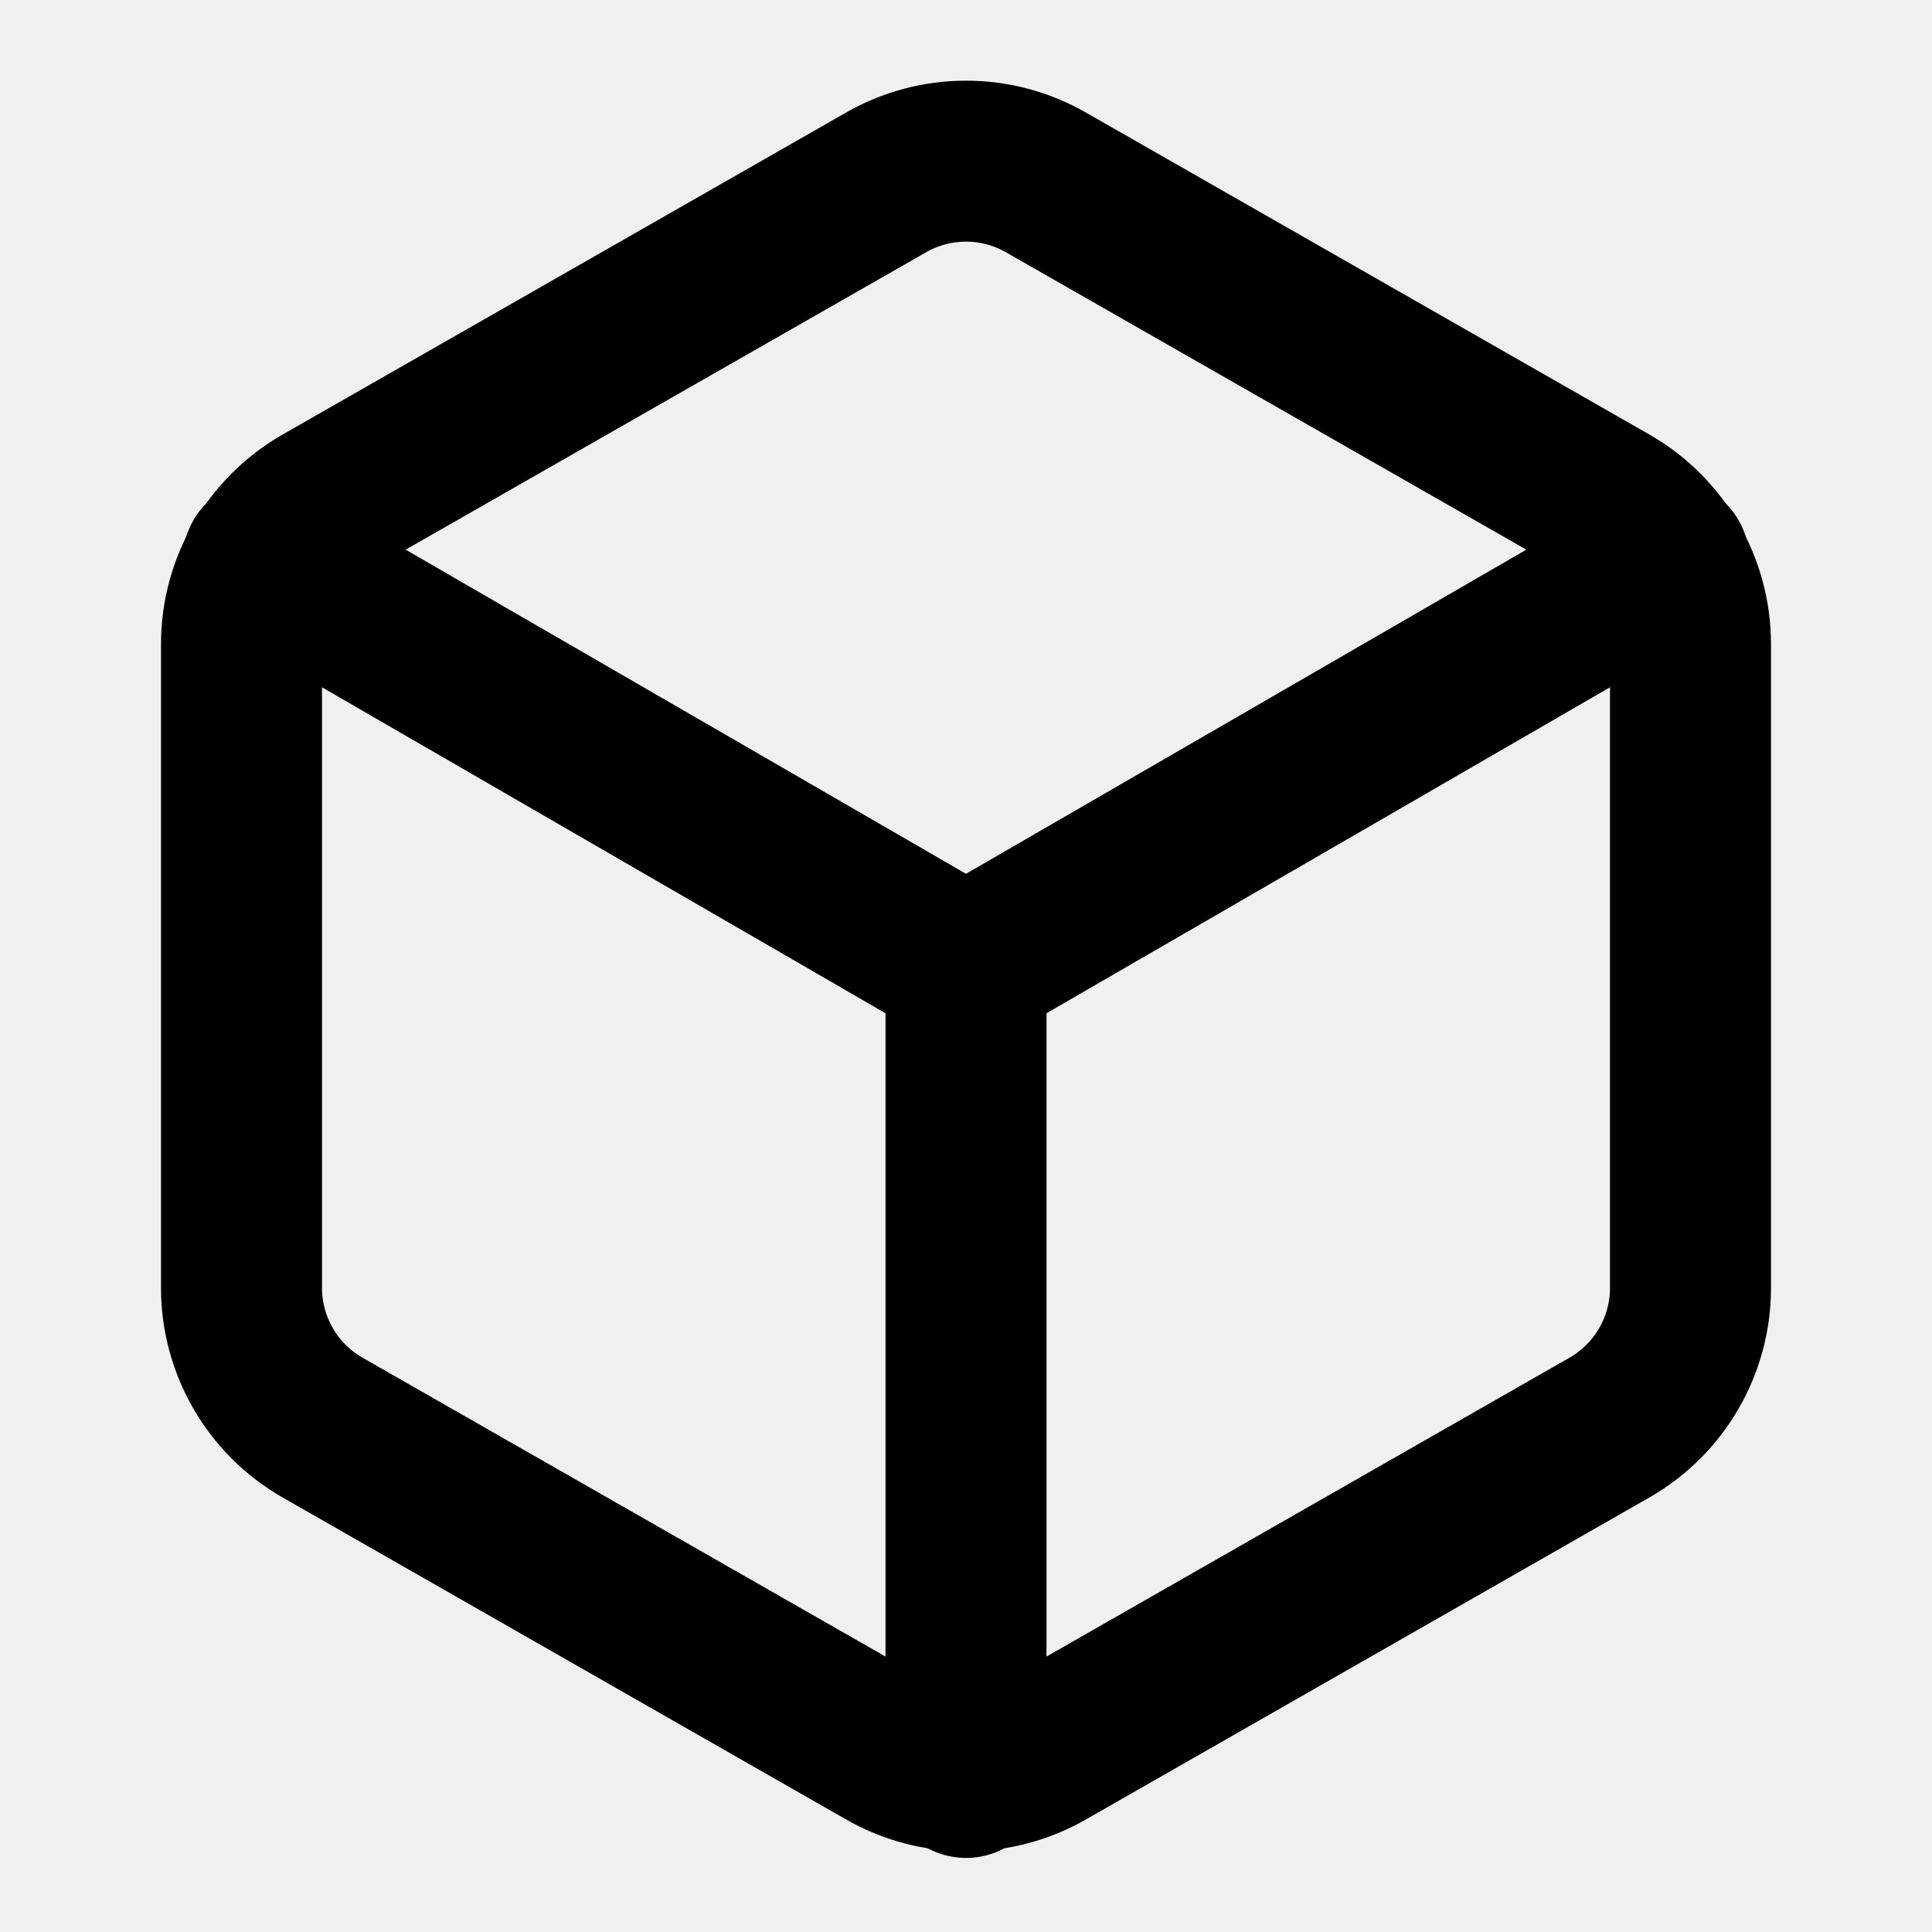
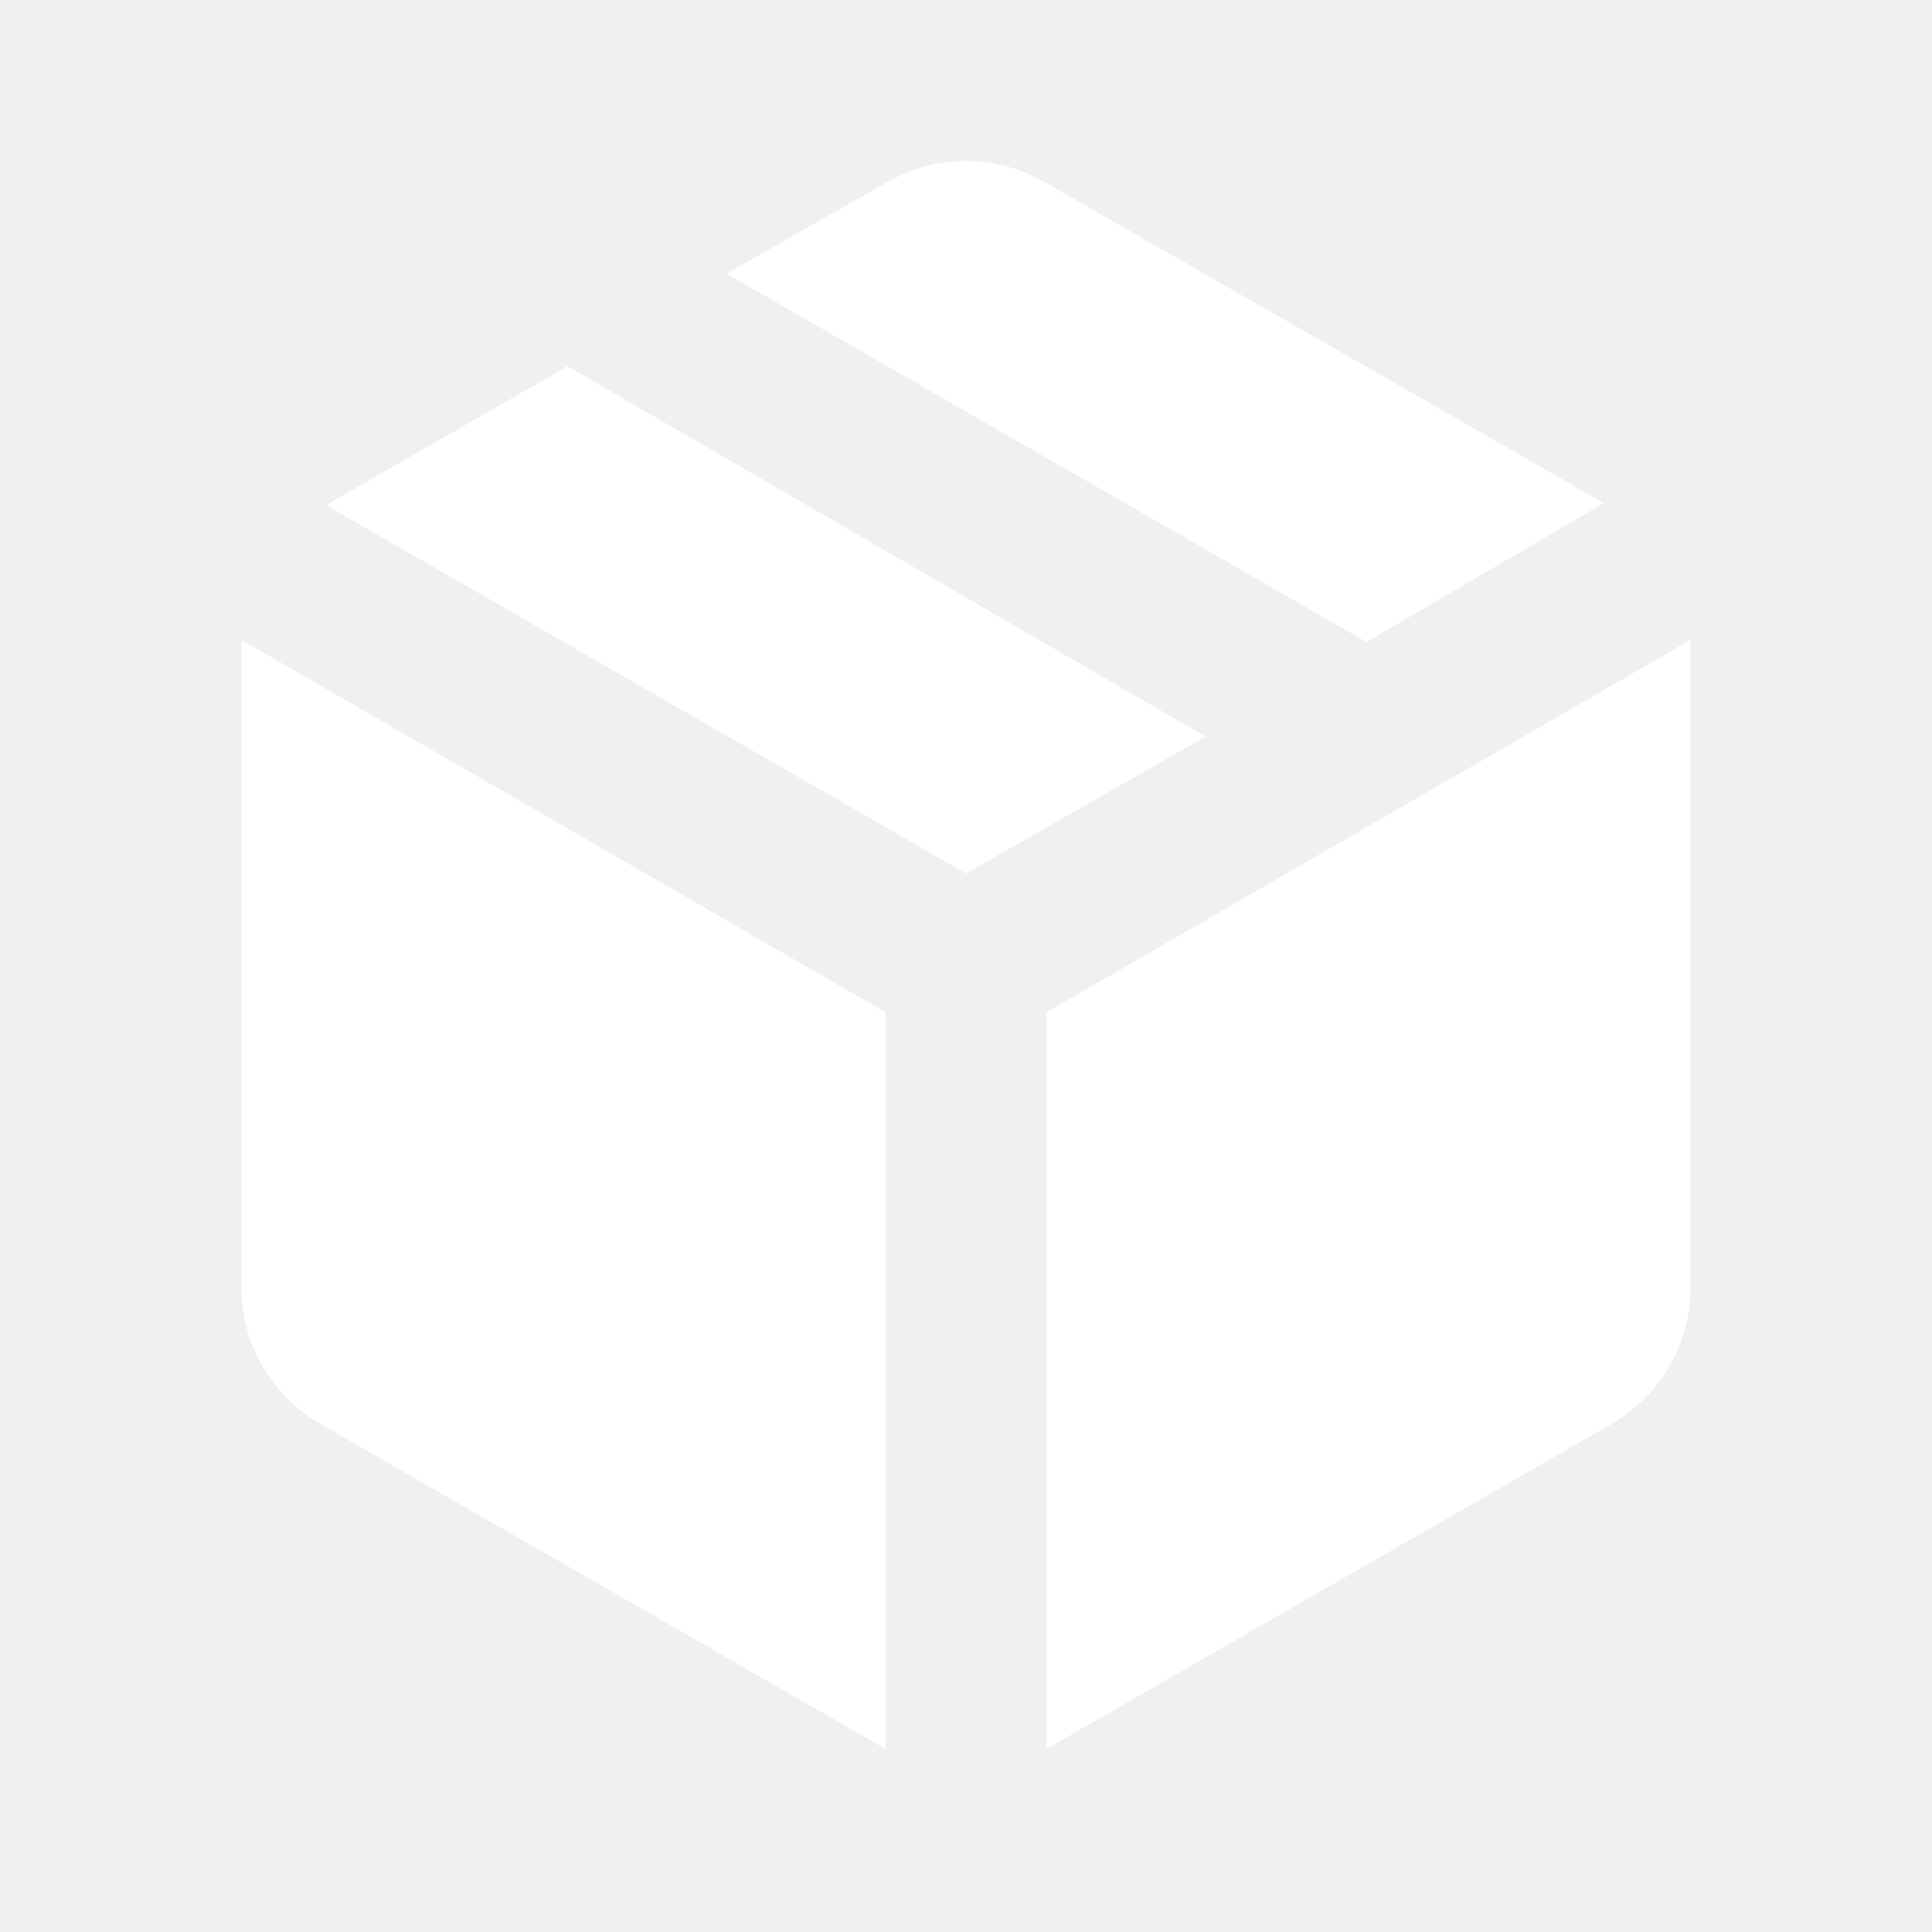
- <svg xmlns="http://www.w3.org/2000/svg" width="24" height="24" viewBox="0 0 24 24" fill="none" stroke="currentColor" stroke-width="2" stroke-linecap="round" stroke-linejoin="round" class="feather feather-box">
-   <path d="M21 16V8a2 2 0 0 0-1-1.73l-7-4a2 2 0 0 0-2 0l-7 4A2 2 0 0 0 3 8v8a2 2 0 0 0 1 1.73l7 4a2 2 0 0 0 2 0l7-4A2 2 0 0 0 21 16z" />
-   <polyline points="3.27 6.96 12 12.01 20.73 6.96" />
-   <line x1="12" y1="22.08" x2="12" y2="12" />
+ <svg xmlns="http://www.w3.org/2000/svg" height="24px" viewBox="0 -960 960 960" width="24px" fill="#FFFFFF">
+   <path d="M440-91v-366L120-642v321q0 22 10.5 40t29.5 29L440-91Zm80 0 280-161q19-11 29.5-29t10.5-40v-321L520-457v366Zm159-550 118-69-277-159q-19-11-40-11t-40 11l-79 45 318 183ZM480-526l119-68-317-184-120 69 318 183Z" />
</svg>
